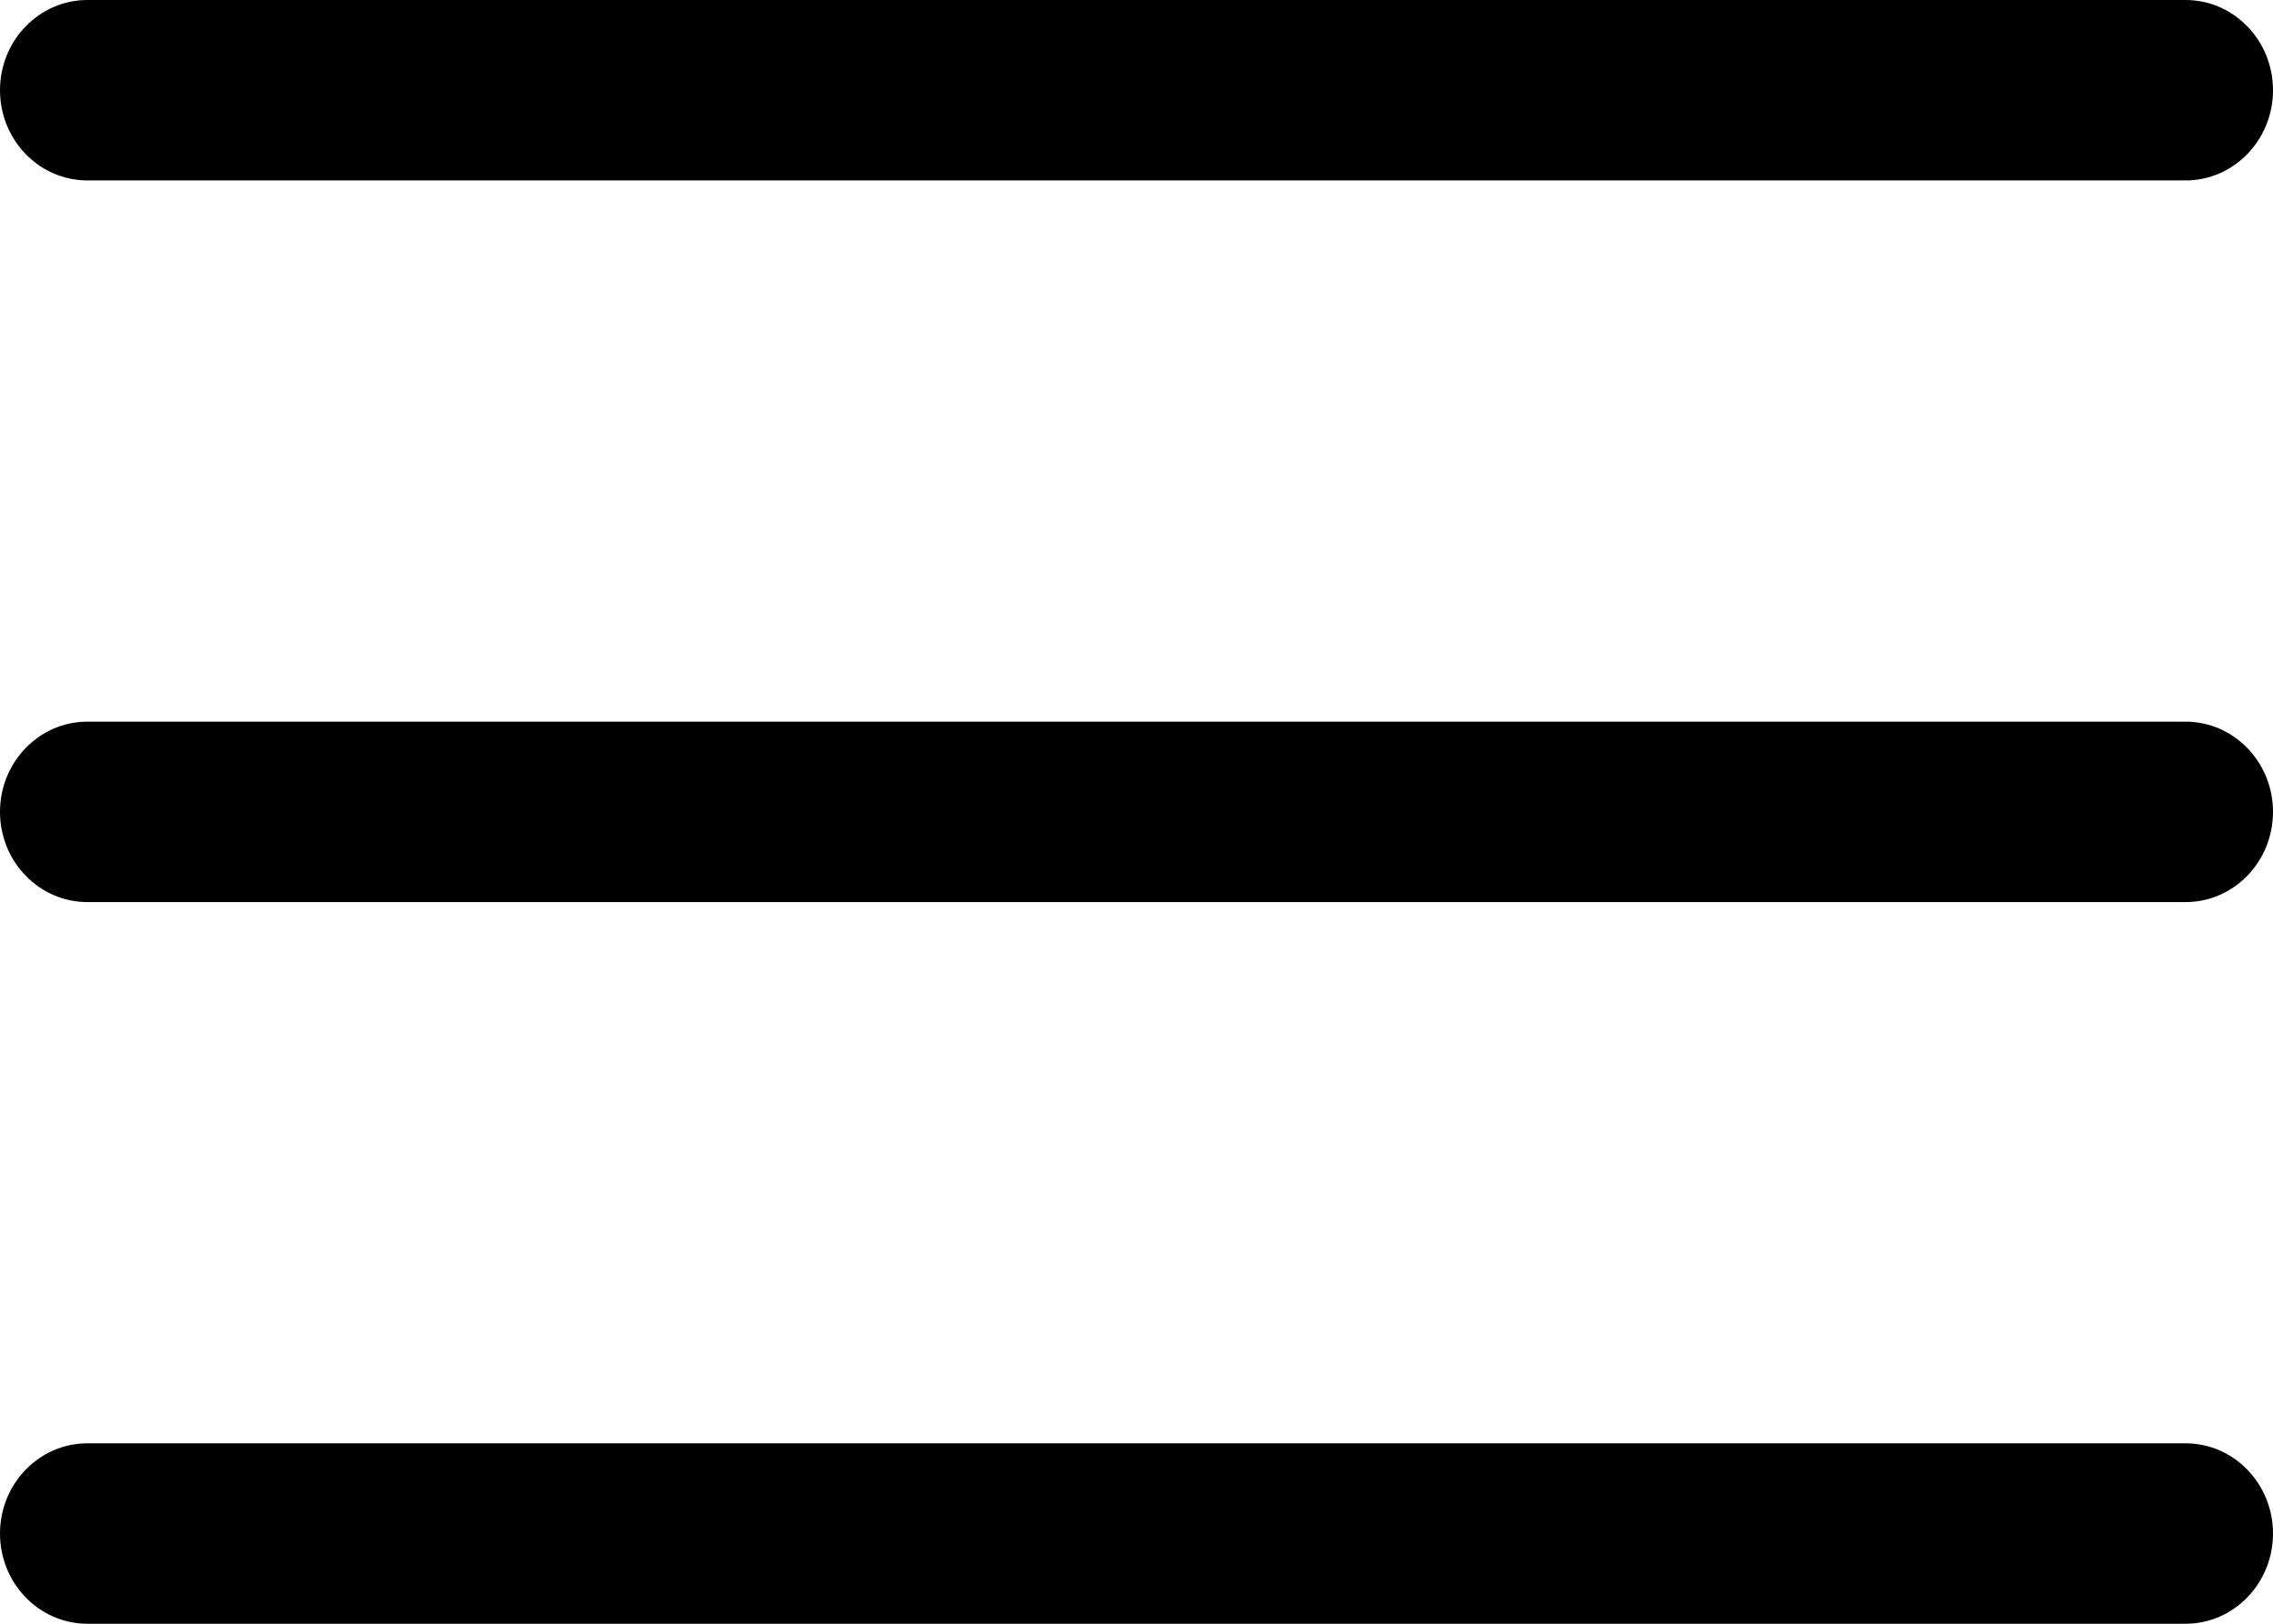
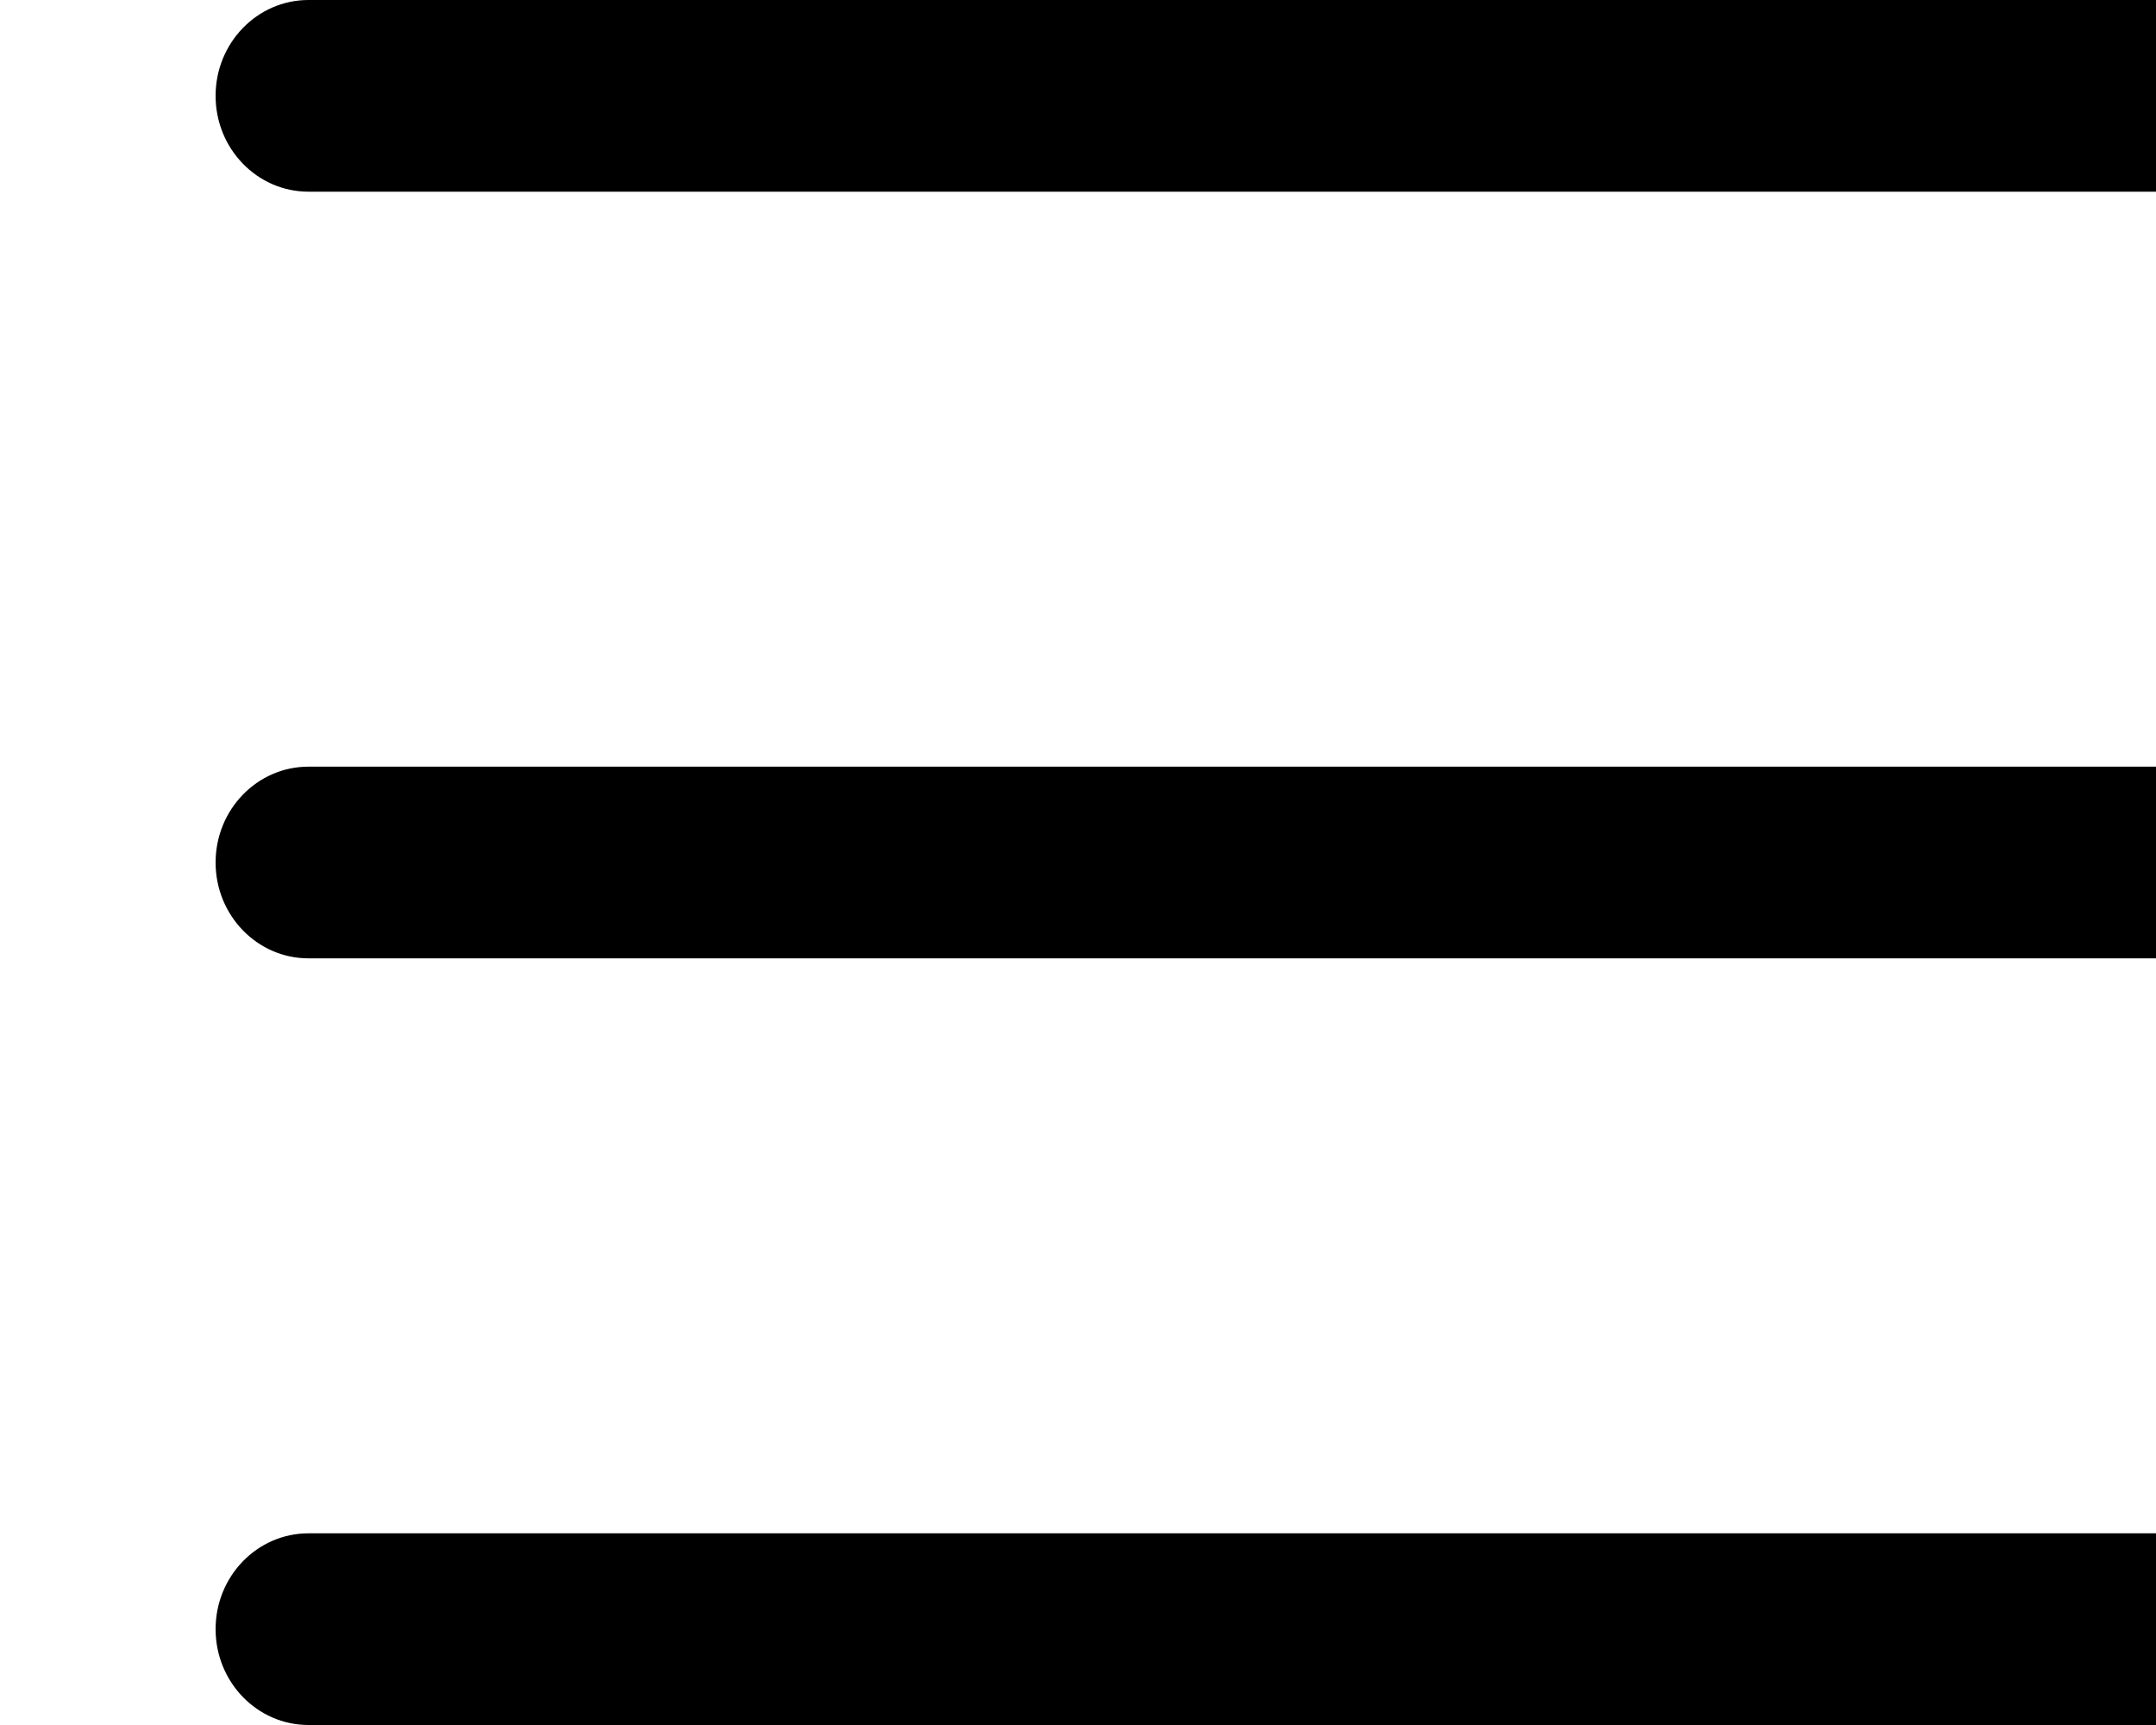
- <svg xmlns="http://www.w3.org/2000/svg" width="35" height="25" viewBox="0 0 35 25" fill="none">
+ <svg xmlns="http://www.w3.org/2000/svg" width="25" height="20" viewBox="0 0 25 25" fill="none">
  <path fill-rule="evenodd" clip-rule="evenodd" d="M1.346 0C0.603 0 0 0.622 0 1.389C0 2.156 0.603 2.778 1.346 2.778H33.654C34.397 2.778 35 2.156 35 1.389C35 0.622 34.397 0 33.654 0H1.346ZM0 12.5C0 11.733 0.603 11.111 1.346 11.111H33.654C34.397 11.111 35 11.733 35 12.5C35 13.267 34.397 13.889 33.654 13.889H1.346C0.603 13.889 0 13.267 0 12.5ZM0 23.611C0 22.844 0.603 22.222 1.346 22.222H33.654C34.397 22.222 35 22.844 35 23.611C35 24.378 34.397 25 33.654 25H1.346C0.603 25 0 24.378 0 23.611Z" fill="black" />
</svg>
